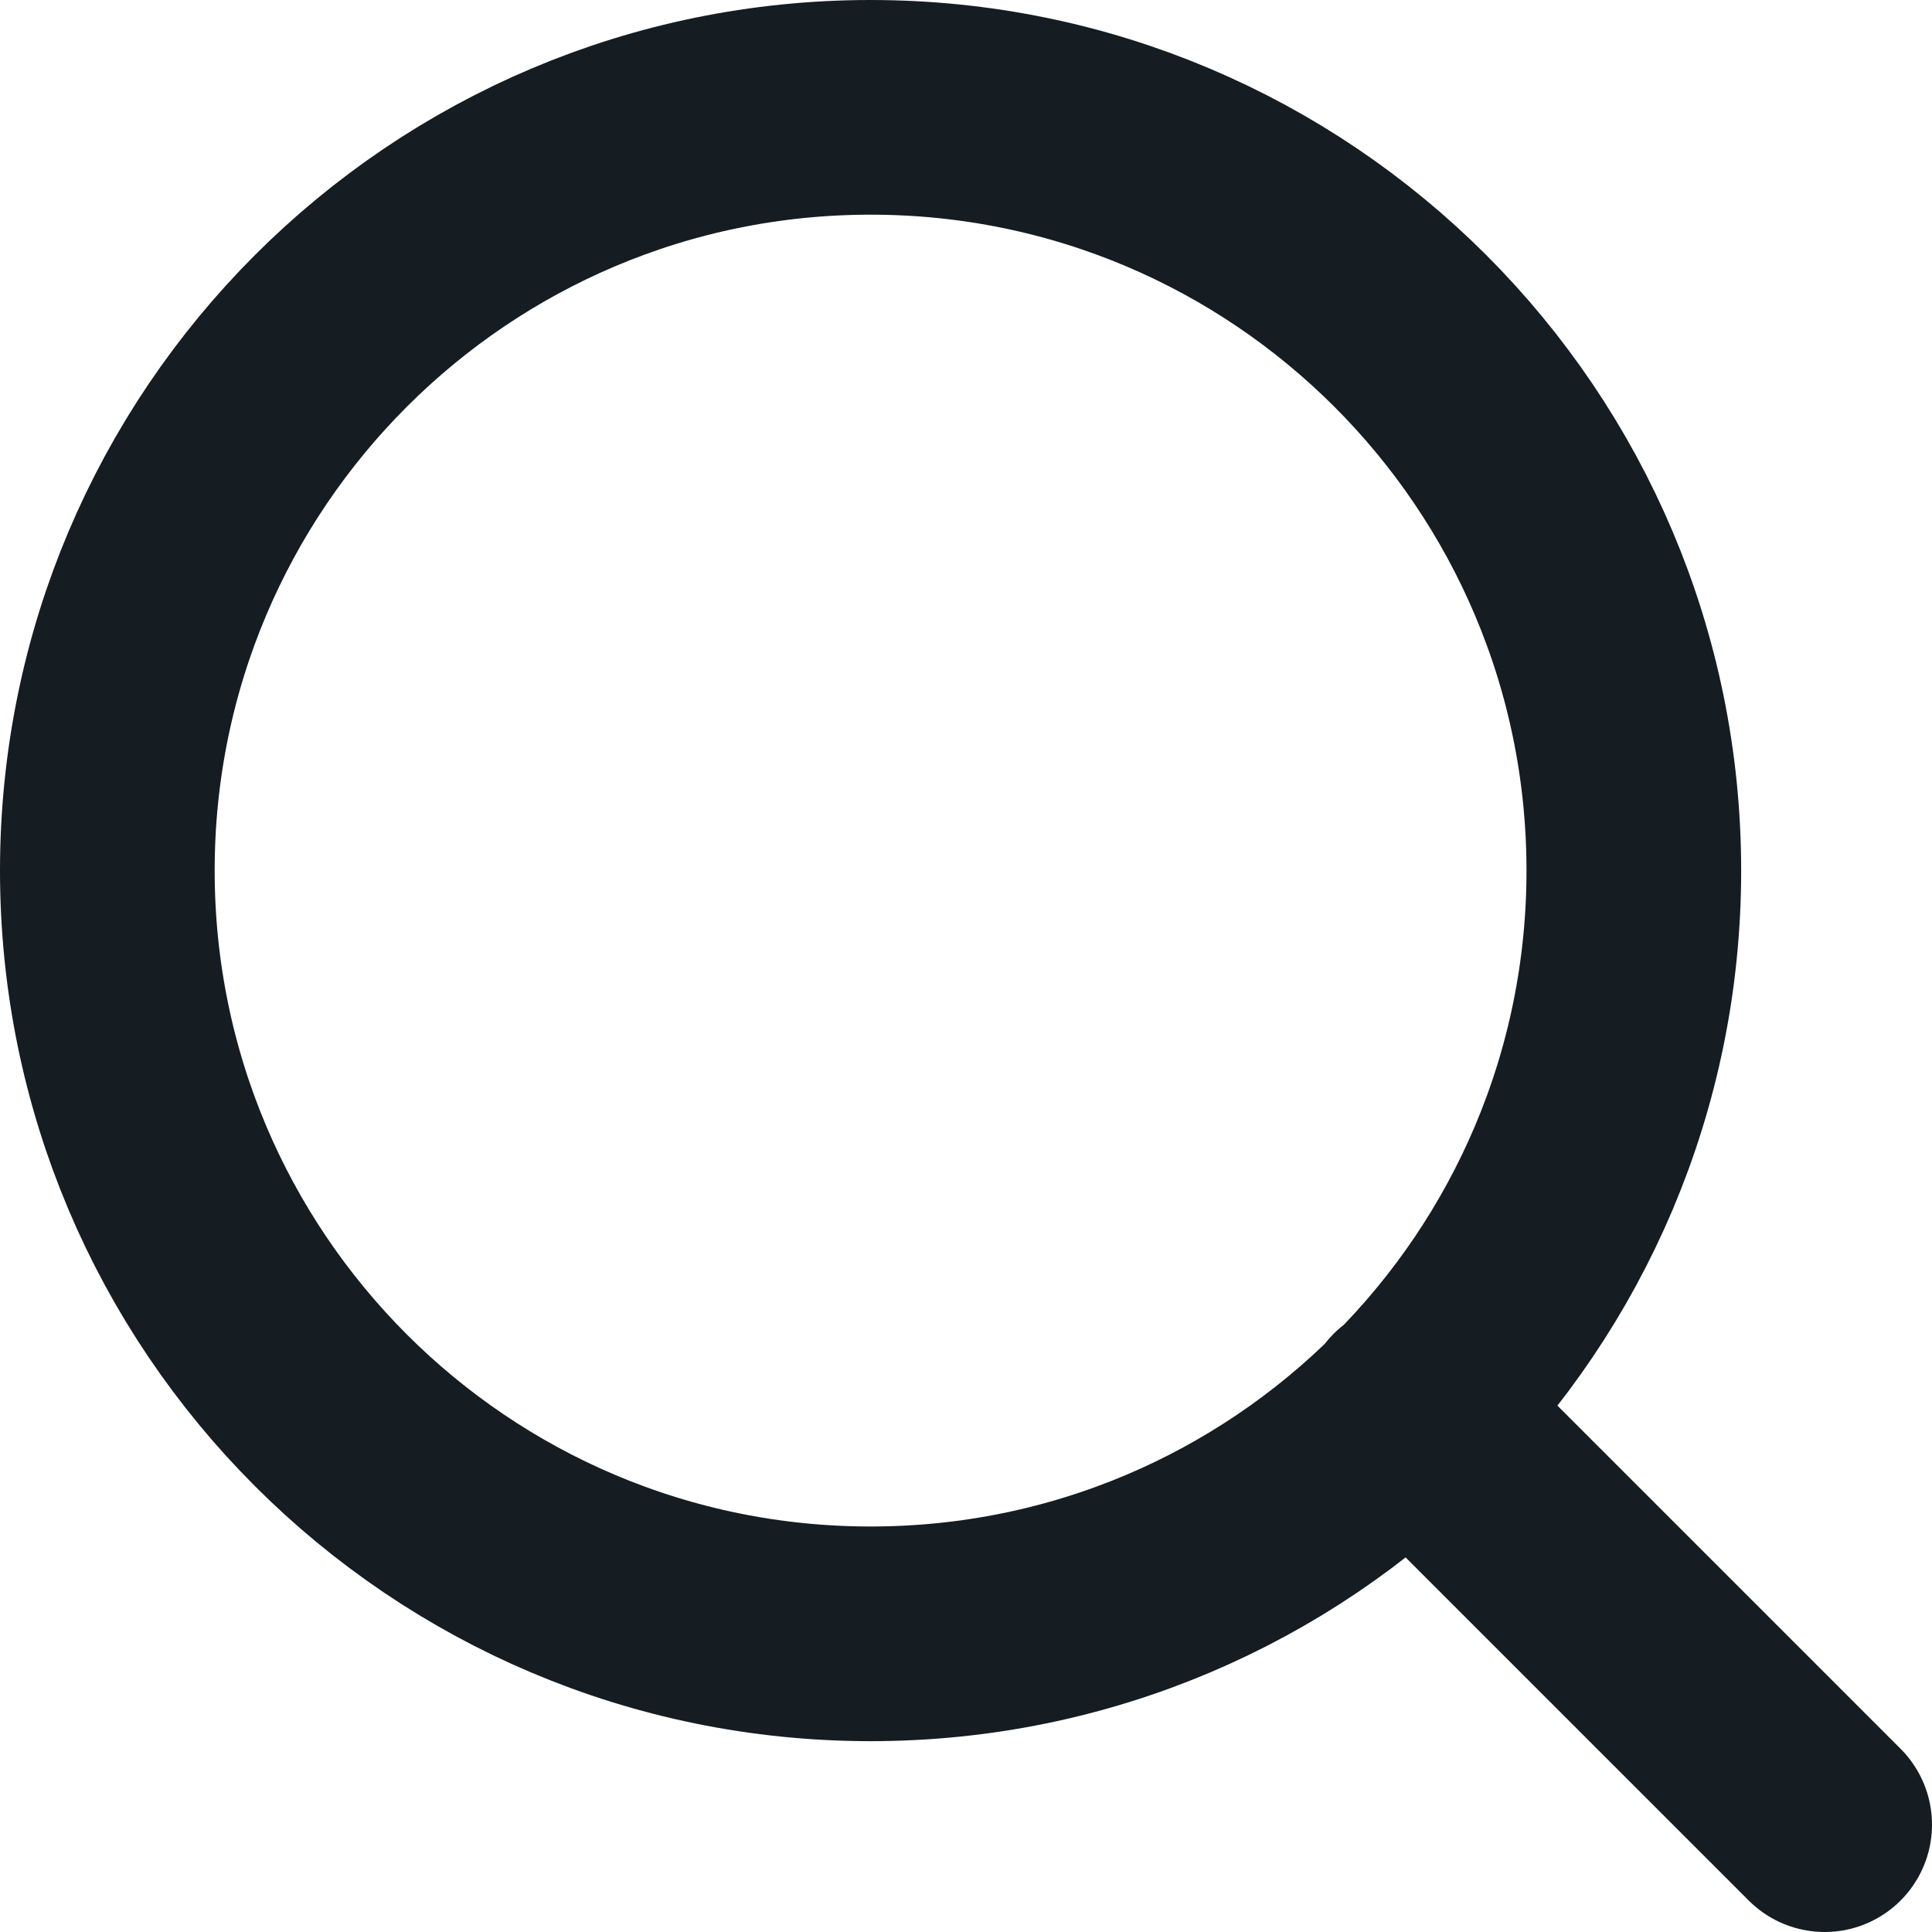
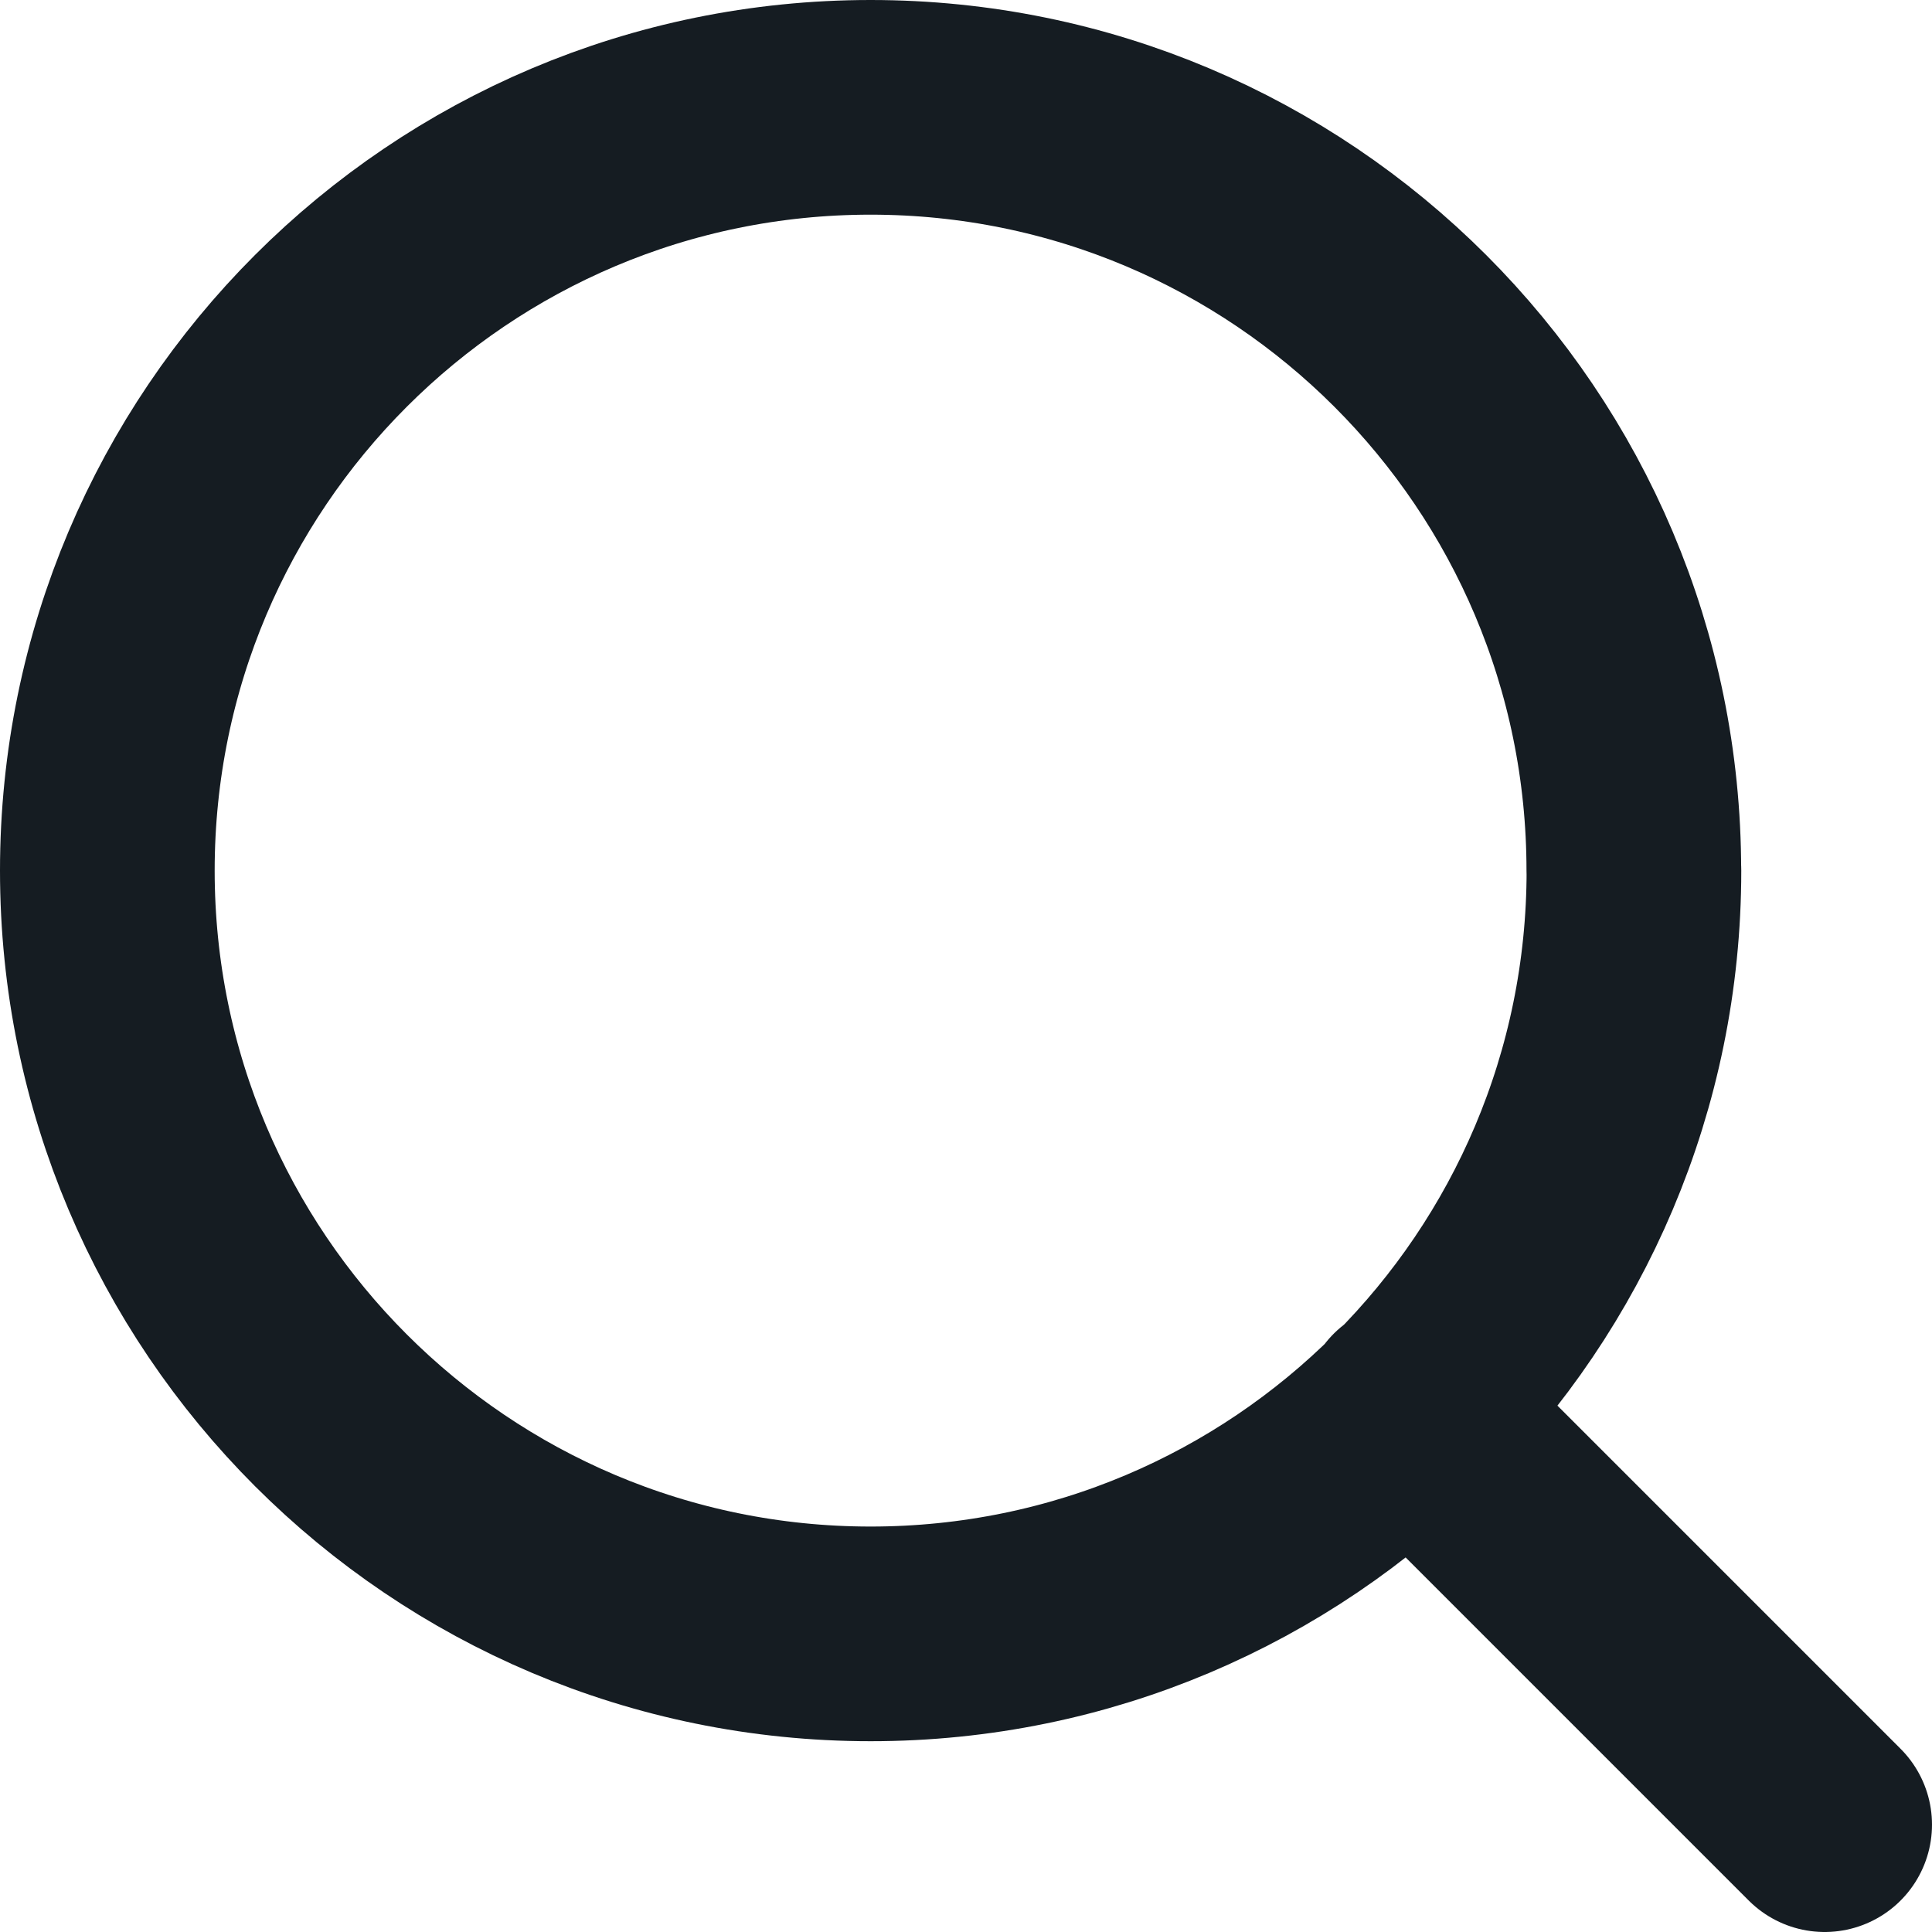
- <svg xmlns="http://www.w3.org/2000/svg" width="18" height="18" viewBox="0 0 18 18" fill="none">
-   <path d="M17 17L13.133 13.133M15.222 8.111C15.222 12.039 12.039 15.222 8.111 15.222C4.184 15.222 1 12.039 1 8.111C1 4.184 4.184 1 8.111 1C12.039 1 15.222 4.184 15.222 8.111Z" stroke="#151C22" stroke-width="2" stroke-linecap="round" stroke-linejoin="round" />
+ <svg xmlns="http://www.w3.org/2000/svg" width="18" height="18" fill="none">
+   <path d="M17 17l-3.867-3.867m2.09-5.022A7.111 7.111 0 111 8.111a7.111 7.111 0 0114.222 0z" stroke="#151C22" stroke-width="2" stroke-linecap="round" stroke-linejoin="round" />
</svg>
